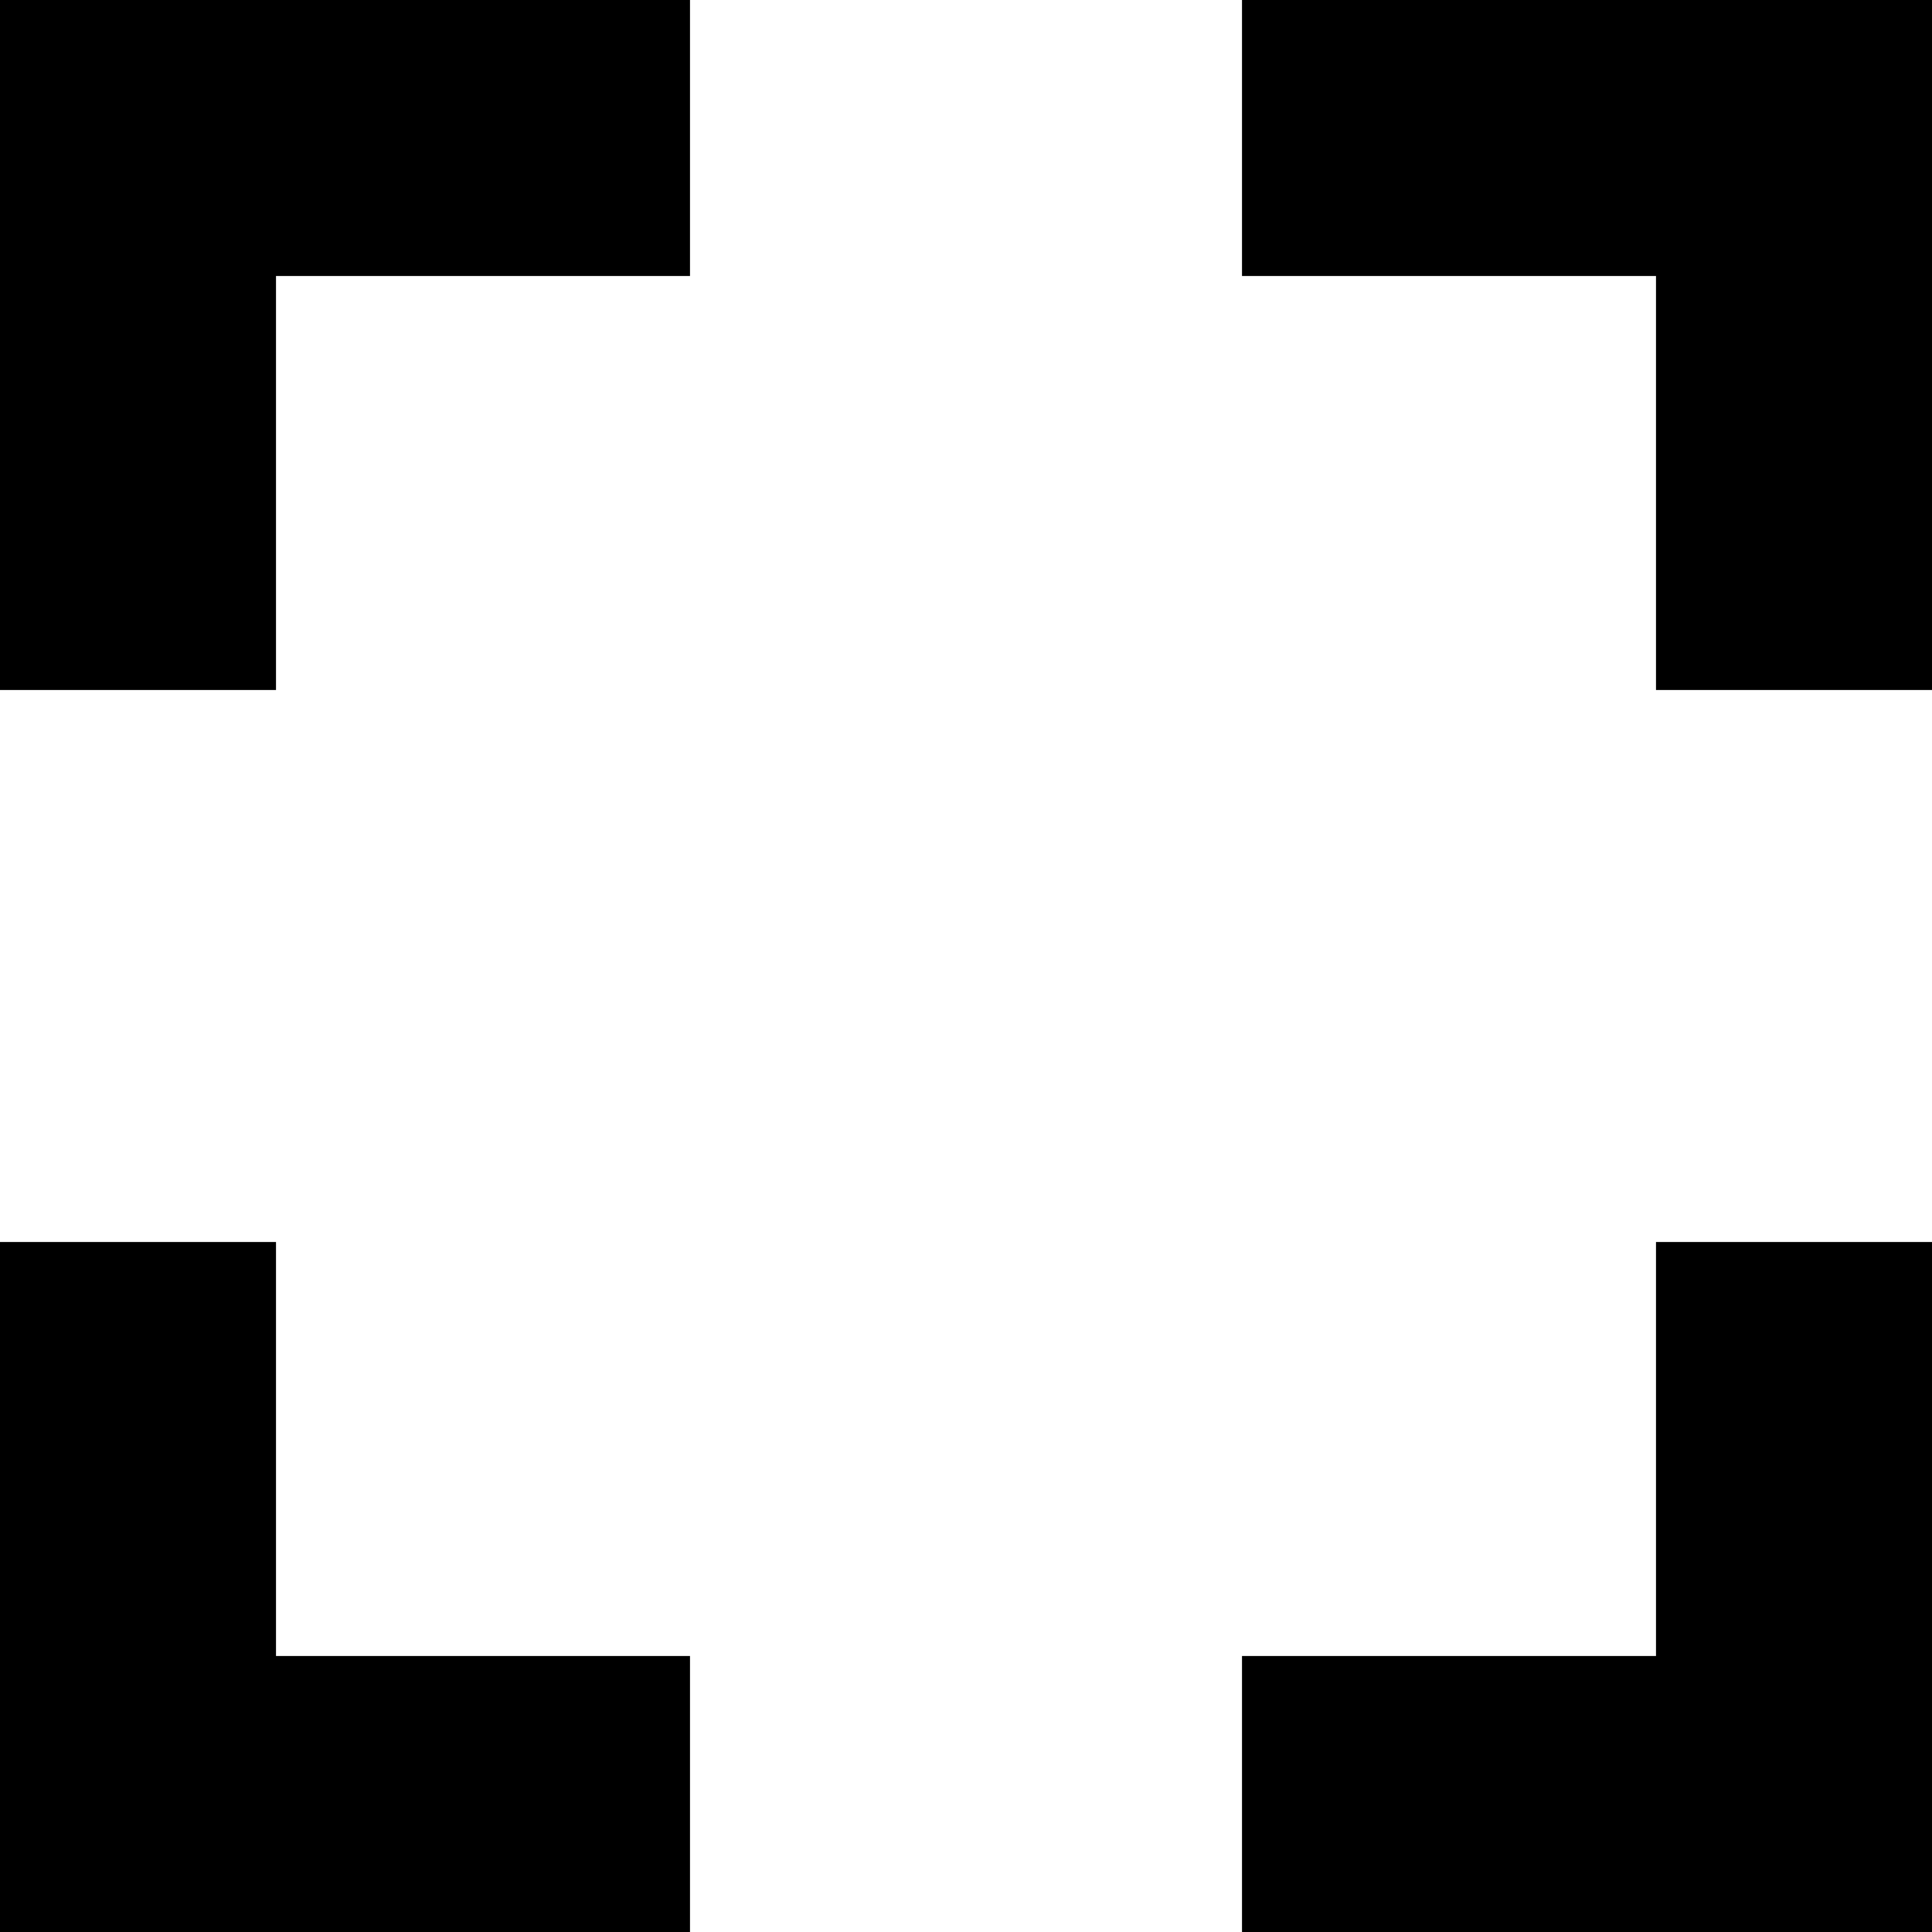
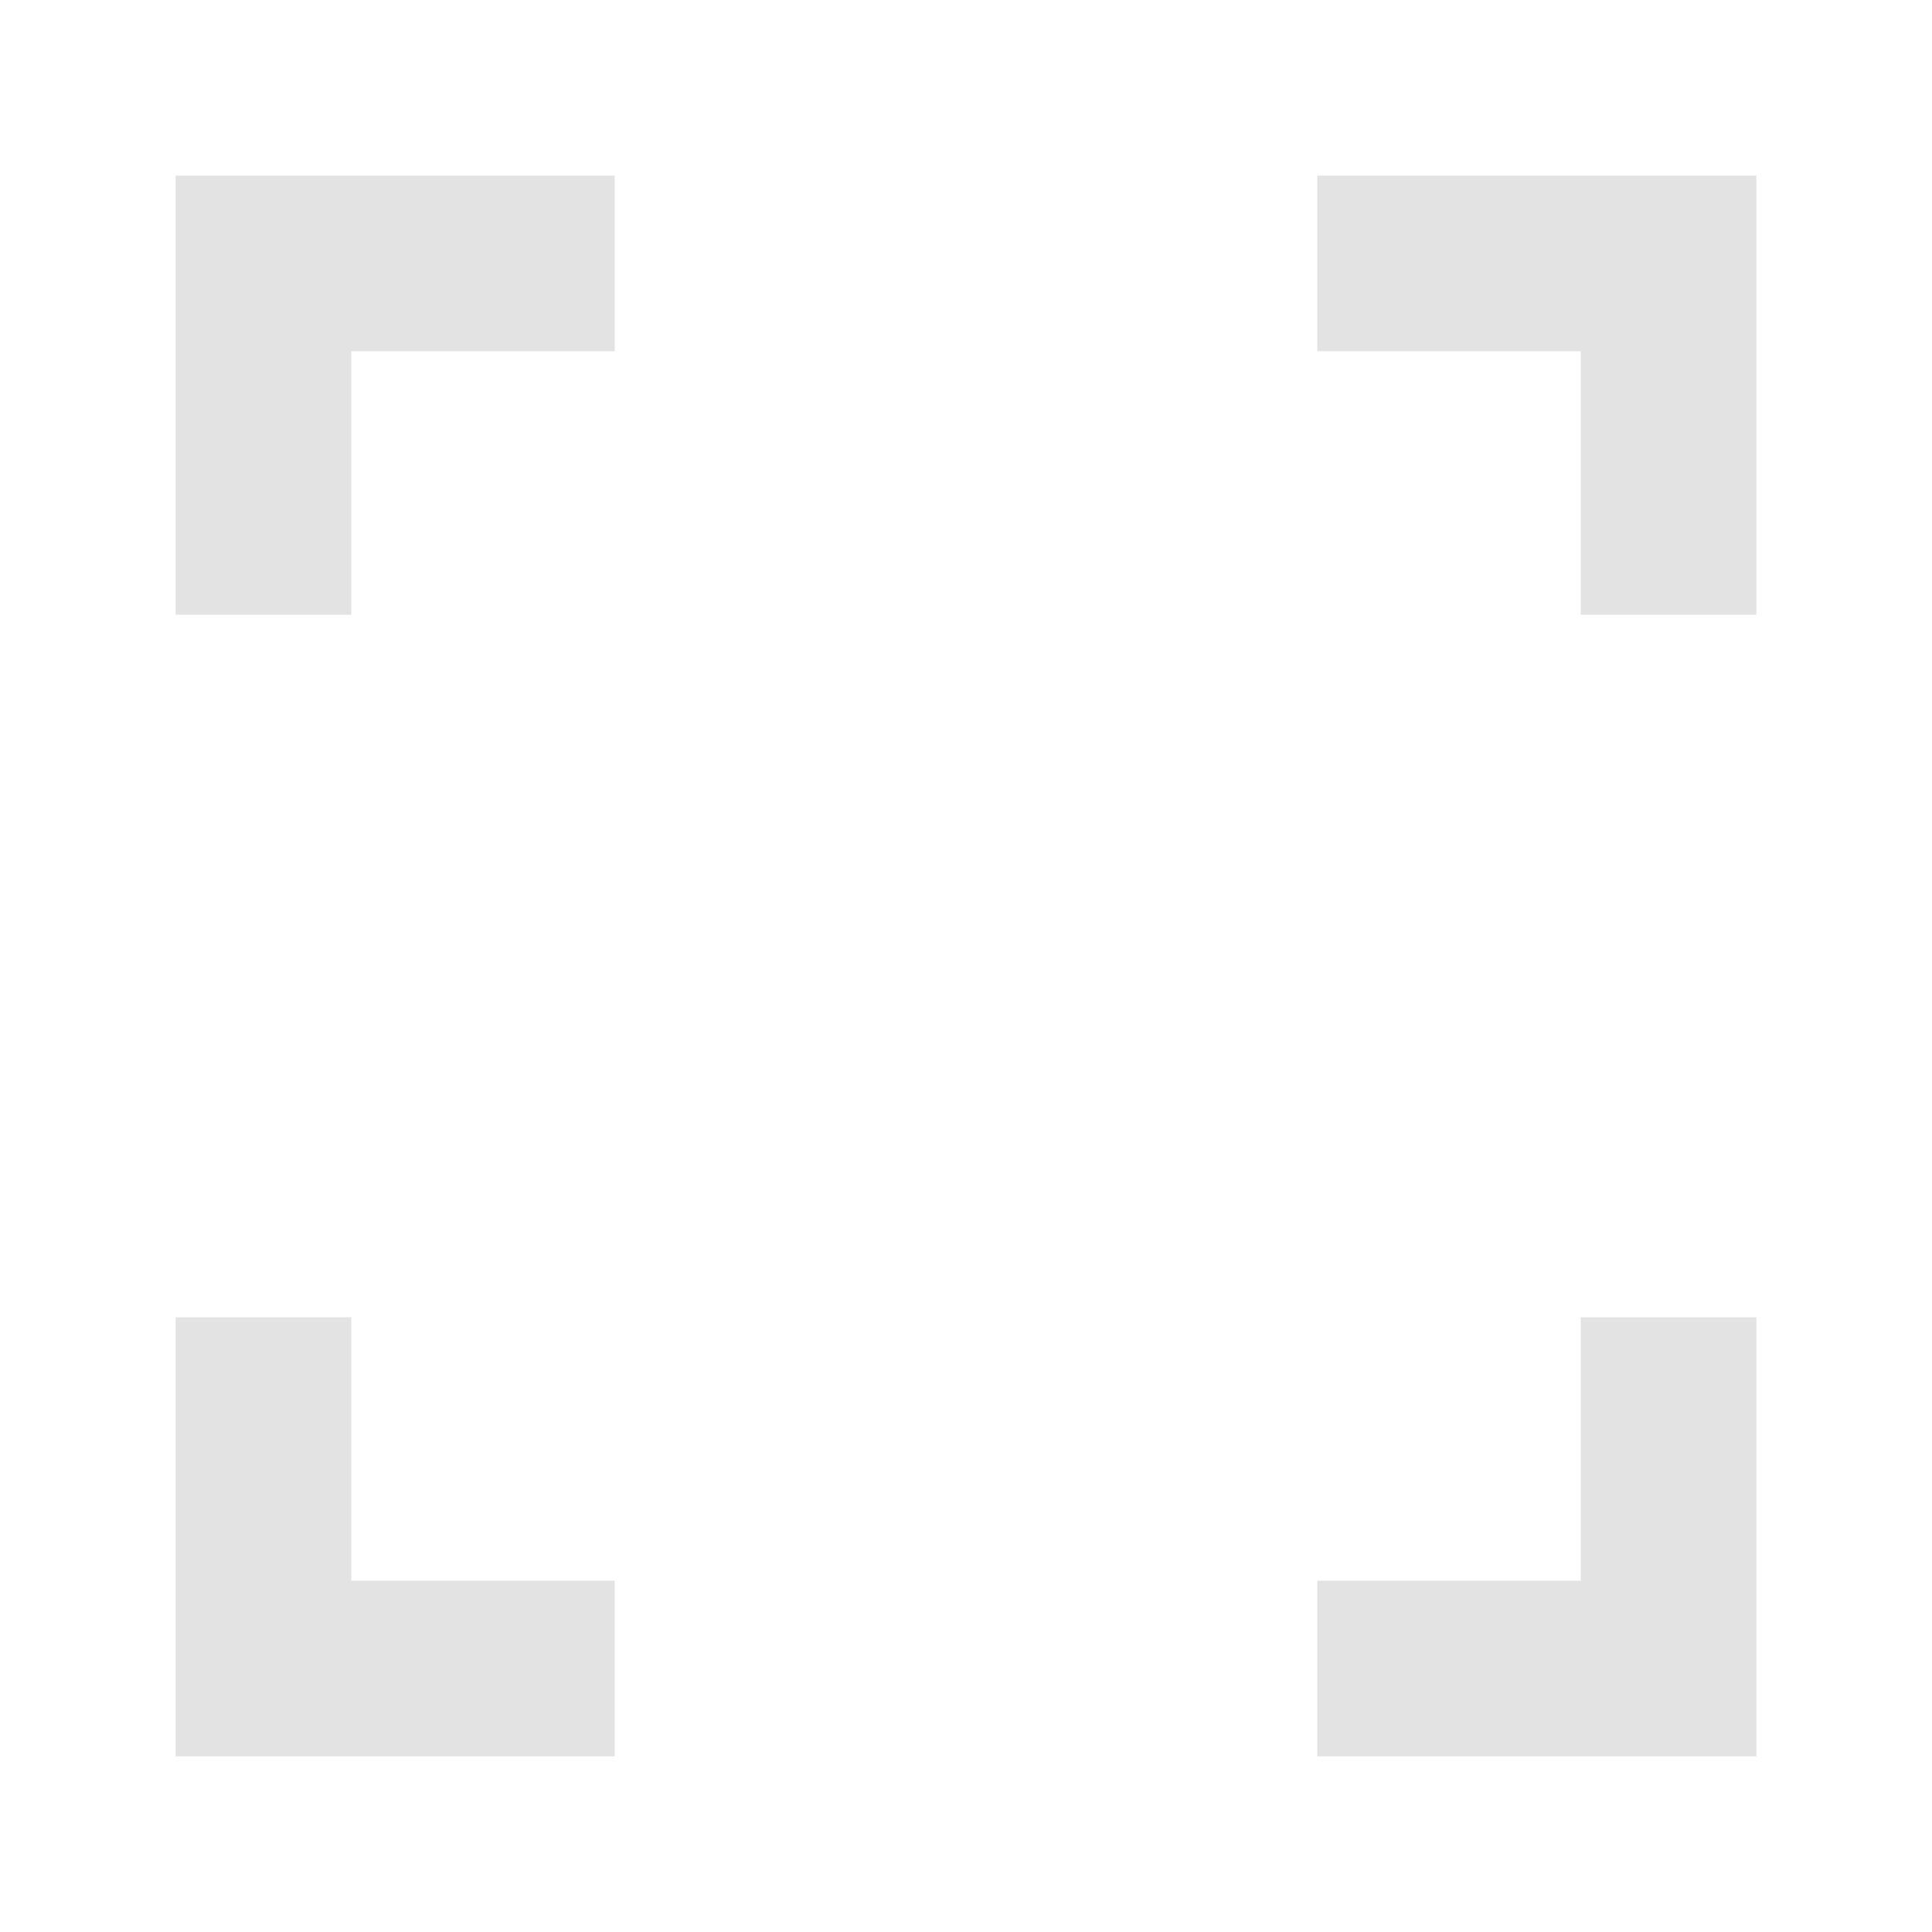
- <svg xmlns="http://www.w3.org/2000/svg" height="14px" version="1.1" viewBox="0 0 14 14" width="14px">
-   <defs />
-   <g fill="none" fill-rule="evenodd" id="Page-1" stroke="none" stroke-width="1">
-     <g fill="#000000" id="Core" transform="translate(-215, -257)">
-       <g id="fullscreen" transform="translate(215, 257)">
-         <path d="M2,9 L0,9 L0,14 L5,14 L5,12 L2,12 L2,9 L2,9 Z M0,5 L2,5 L2,2 L5,2 L5,0 L0,0 L0,5 L0,5 Z M12,12 L9,12 L9,14 L14,14 L14,9 L12,9 L12,12 L12,12 Z M9,0 L9,2 L12,2 L12,5 L14,5 L14,0 L9,0 L9,0 Z" id="Shape" />
-       </g>
-     </g>
-   </g>
+ <svg xmlns="http://www.w3.org/2000/svg" height="24px" viewBox="40 -920 880 880" width="24px" fill="#e3e3e3">
+   <path d="M120-120v-200h80v120h120v80H120Zm520 0v-80h120v-120h80v200H640ZM120-640v-200h200v80H200v120h-80Zm640 0v-120H640v-80h200v200h-80Z" />
</svg>
